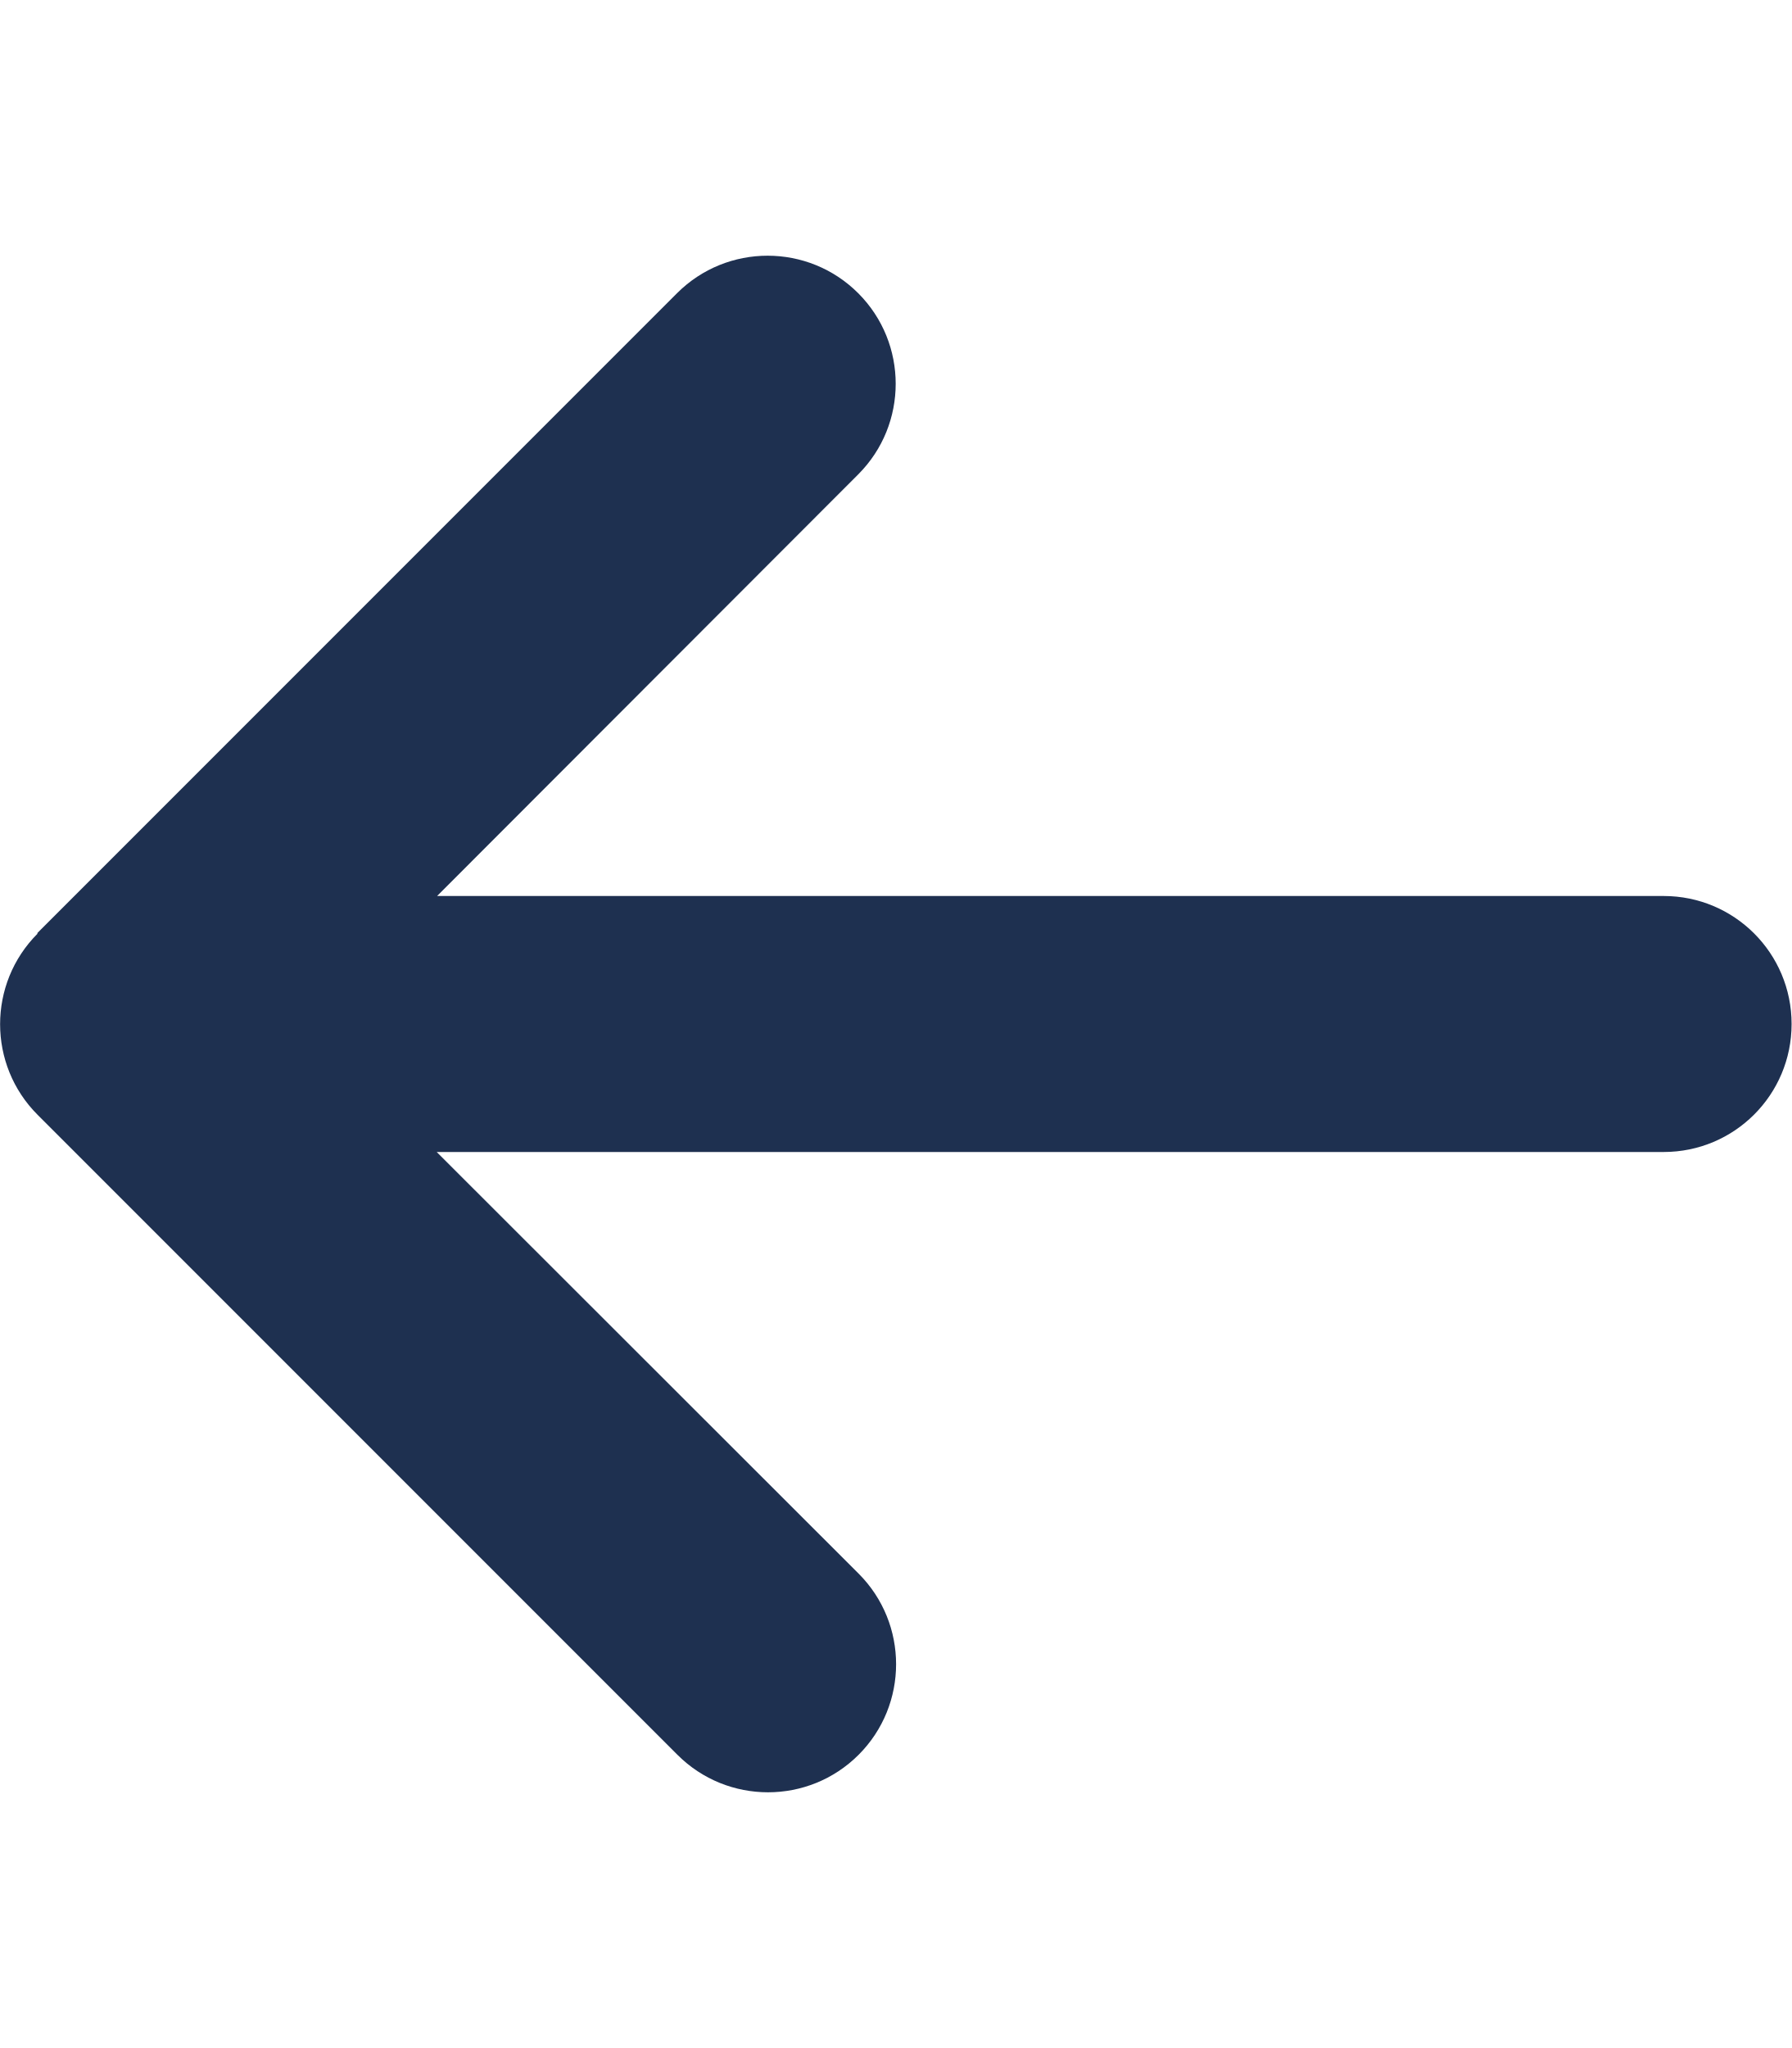
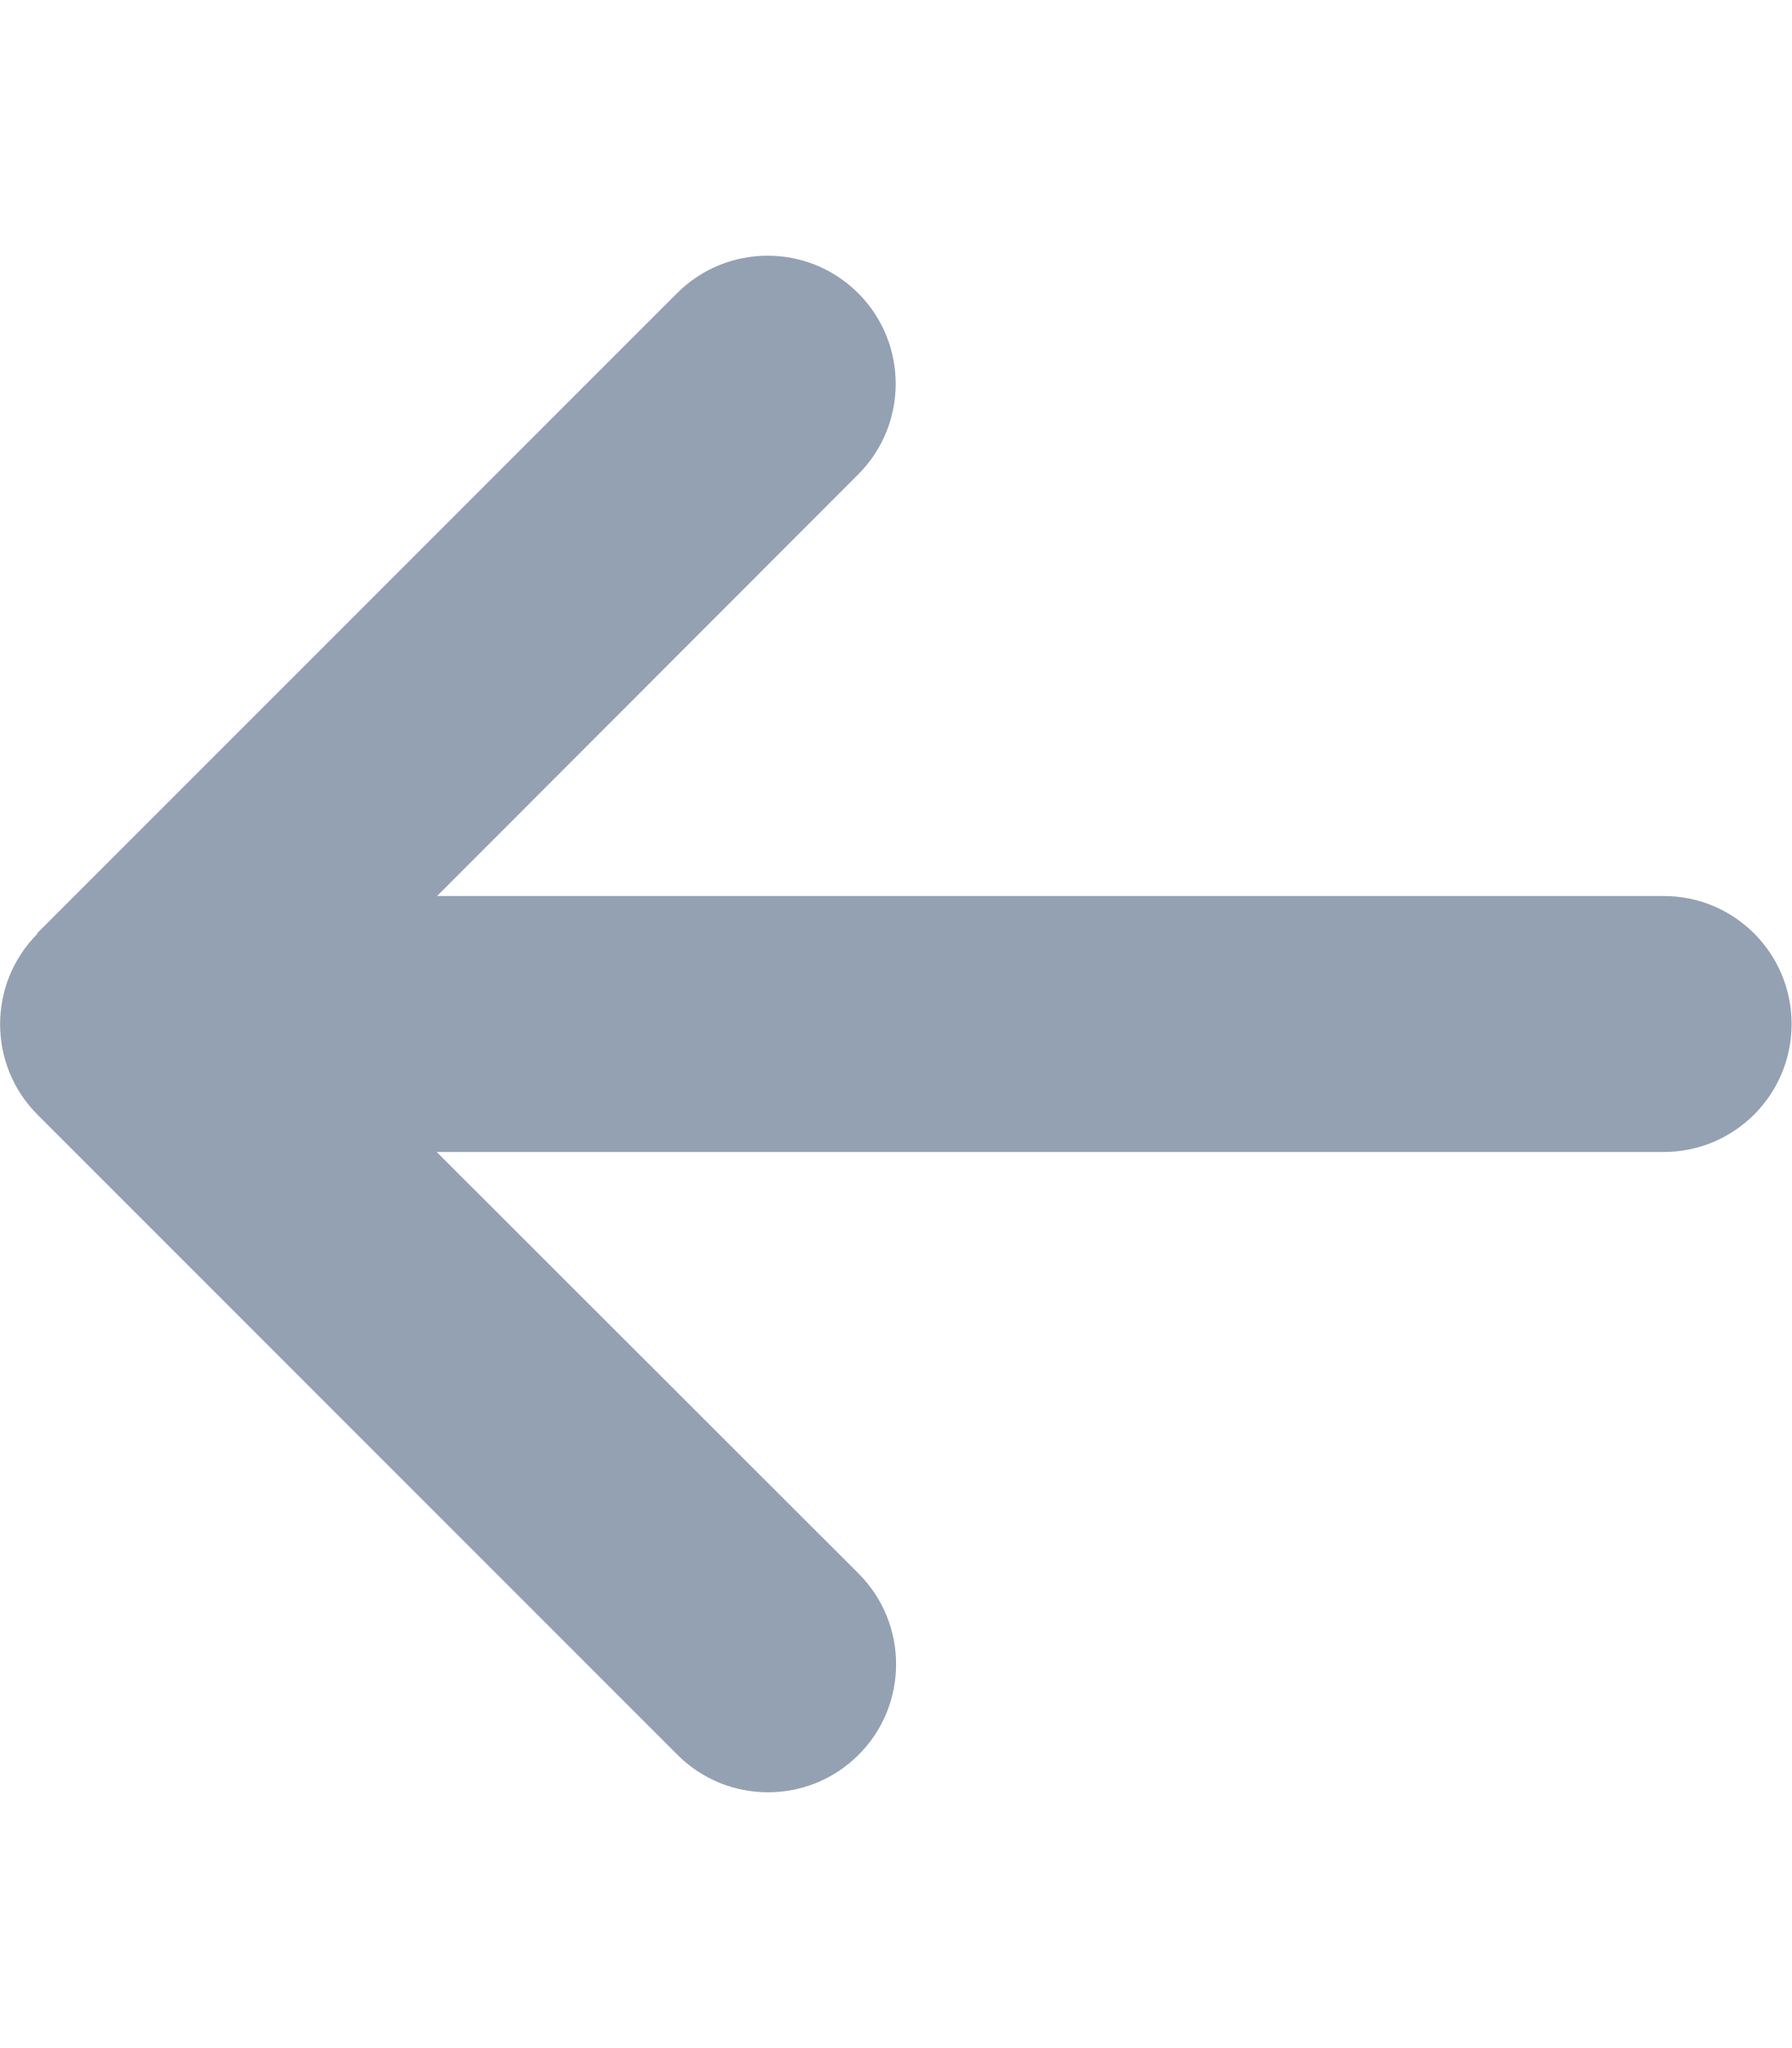
<svg xmlns="http://www.w3.org/2000/svg" height="16" width="14" viewBox="0 0 448 512">
-   <path opacity="1" fill="#1E3050" d="M9.4 233.4c-12.5 12.5-12.5 32.8 0 45.3l160 160c12.5 12.5 32.8 12.5 45.3 0s12.5-32.8 0-45.3L109.2 288 416 288c17.7 0 32-14.3 32-32s-14.3-32-32-32l-306.7 0L214.6 118.6c12.5-12.5 12.5-32.8 0-45.3s-32.8-12.5-45.3 0l-160 160z" />
+   <path opacity="1" fill="#94A1B3" d="M9.4 233.4c-12.5 12.5-12.5 32.8 0 45.3l160 160c12.5 12.5 32.8 12.5 45.3 0s12.5-32.8 0-45.3L109.2 288 416 288c17.7 0 32-14.3 32-32s-14.3-32-32-32l-306.7 0L214.6 118.6c12.5-12.5 12.5-32.8 0-45.3s-32.8-12.5-45.3 0l-160 160z" />
</svg>
